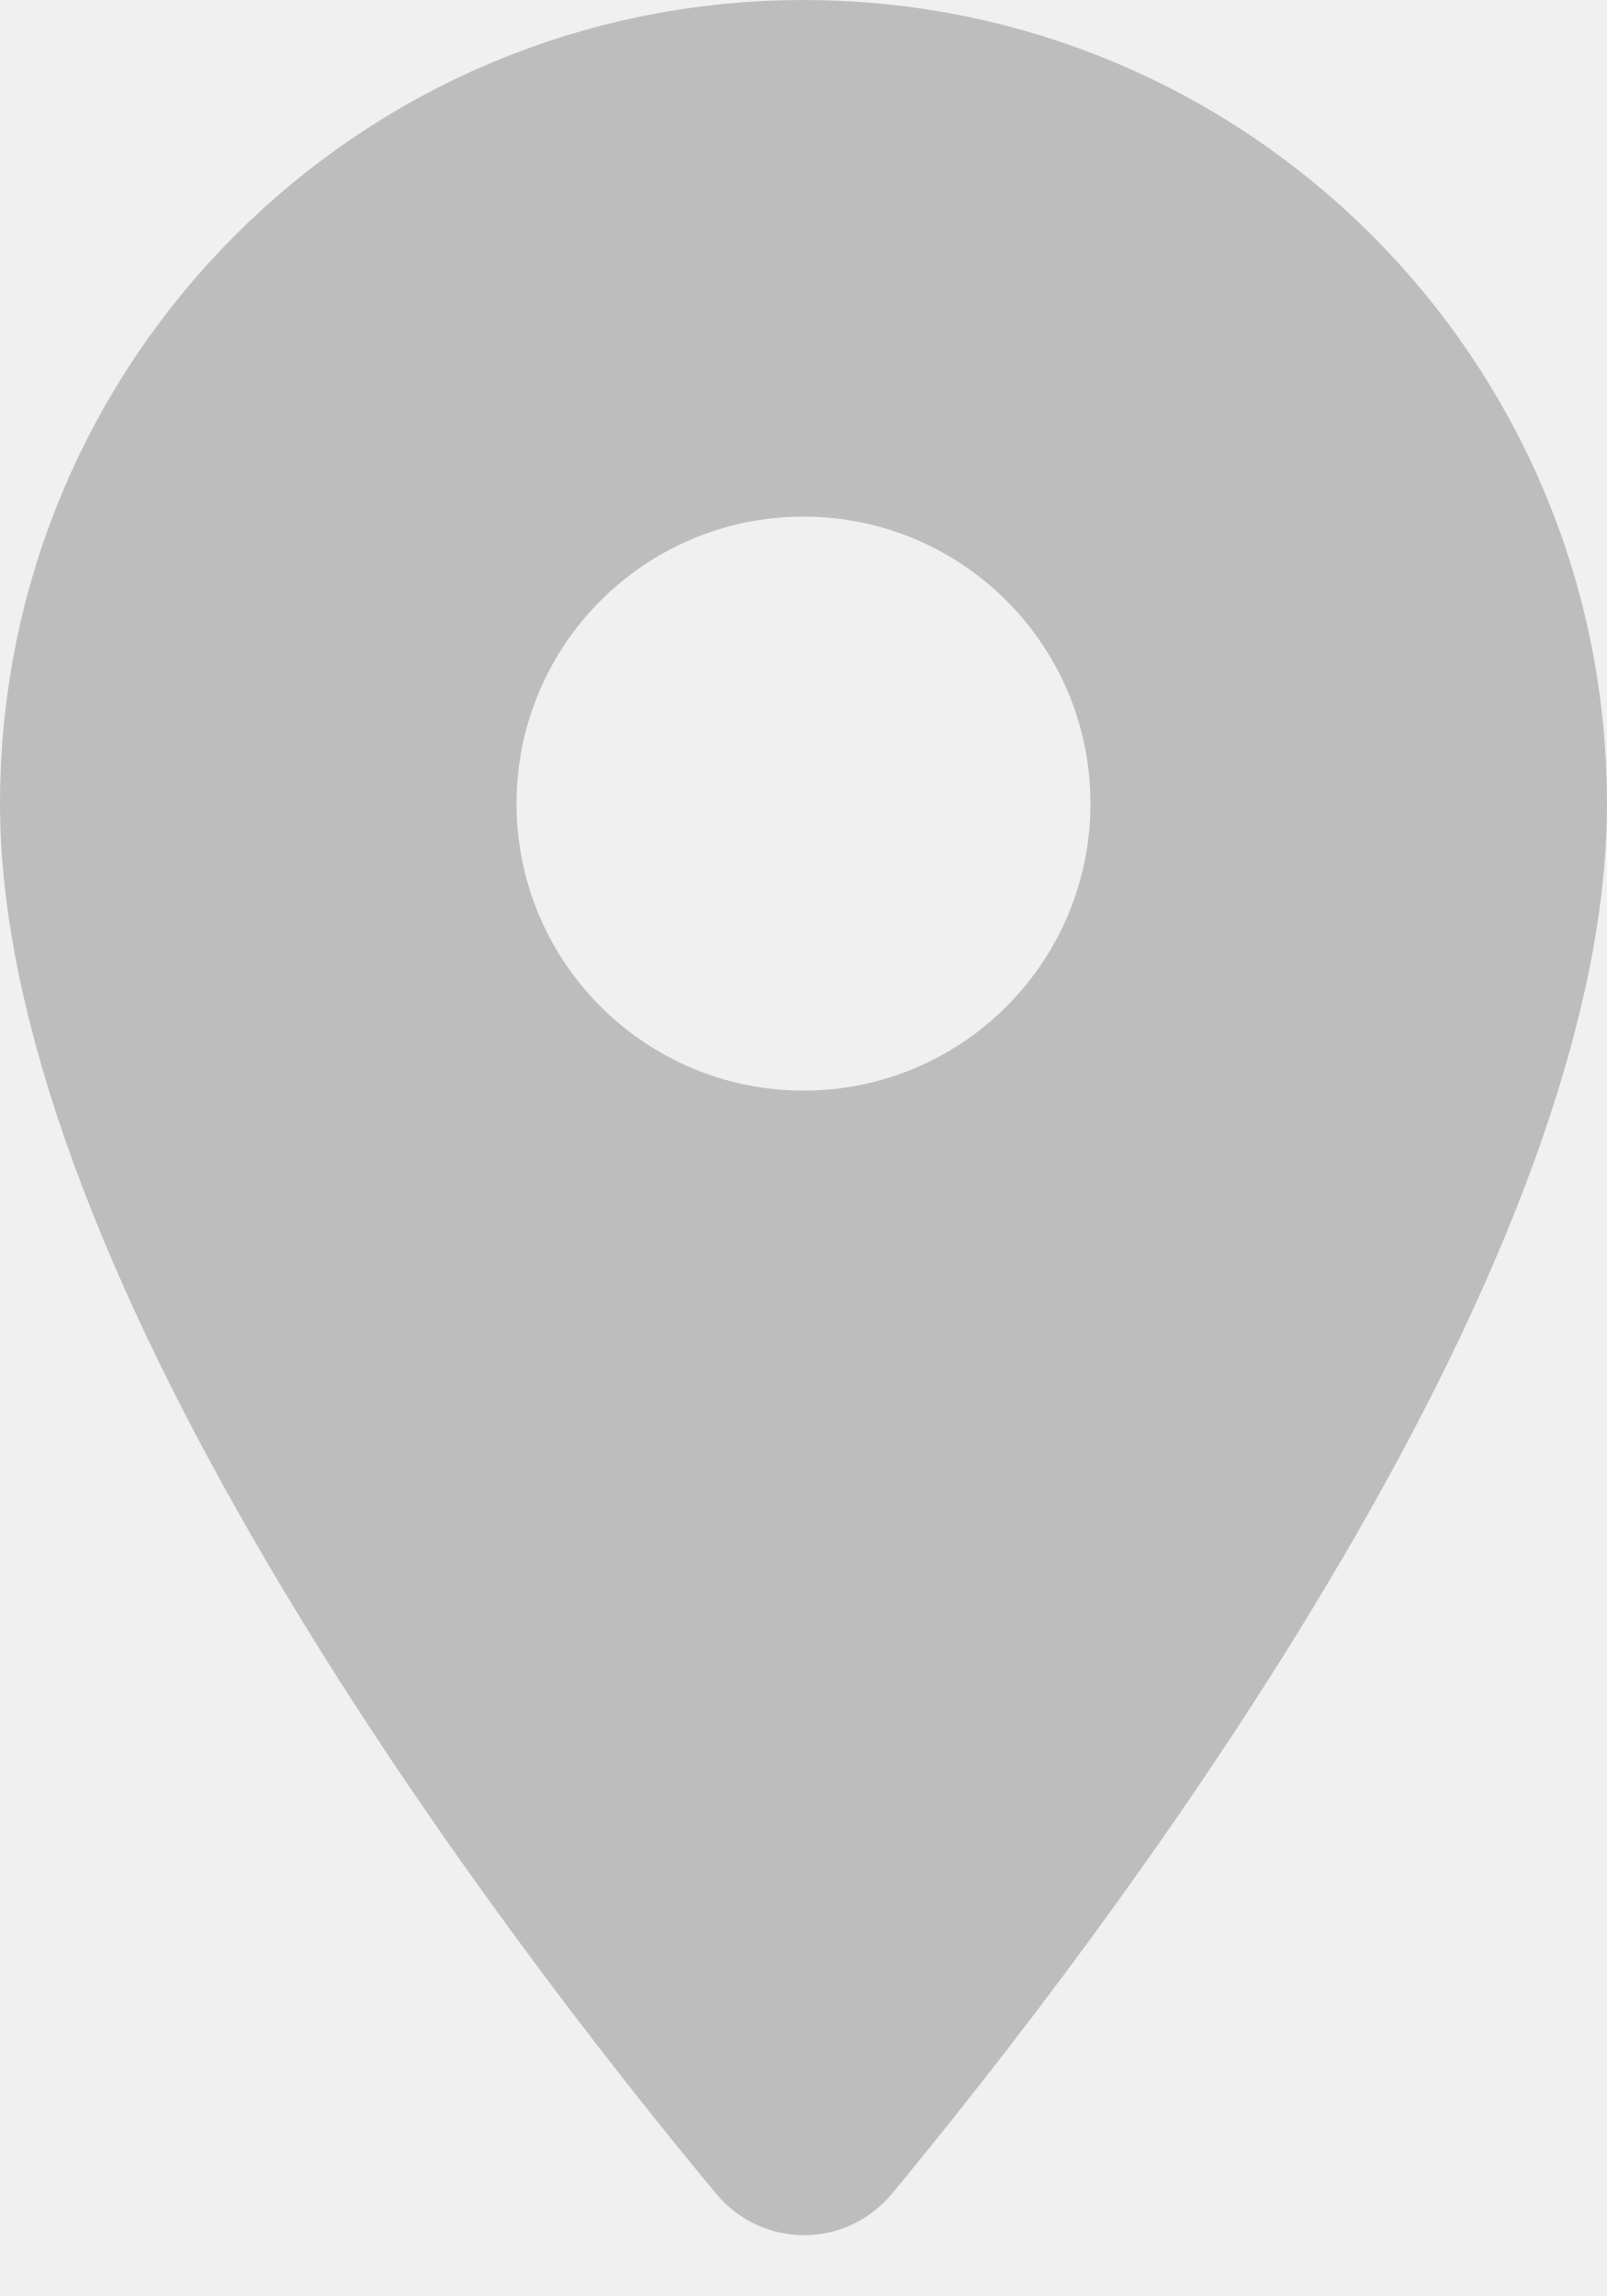
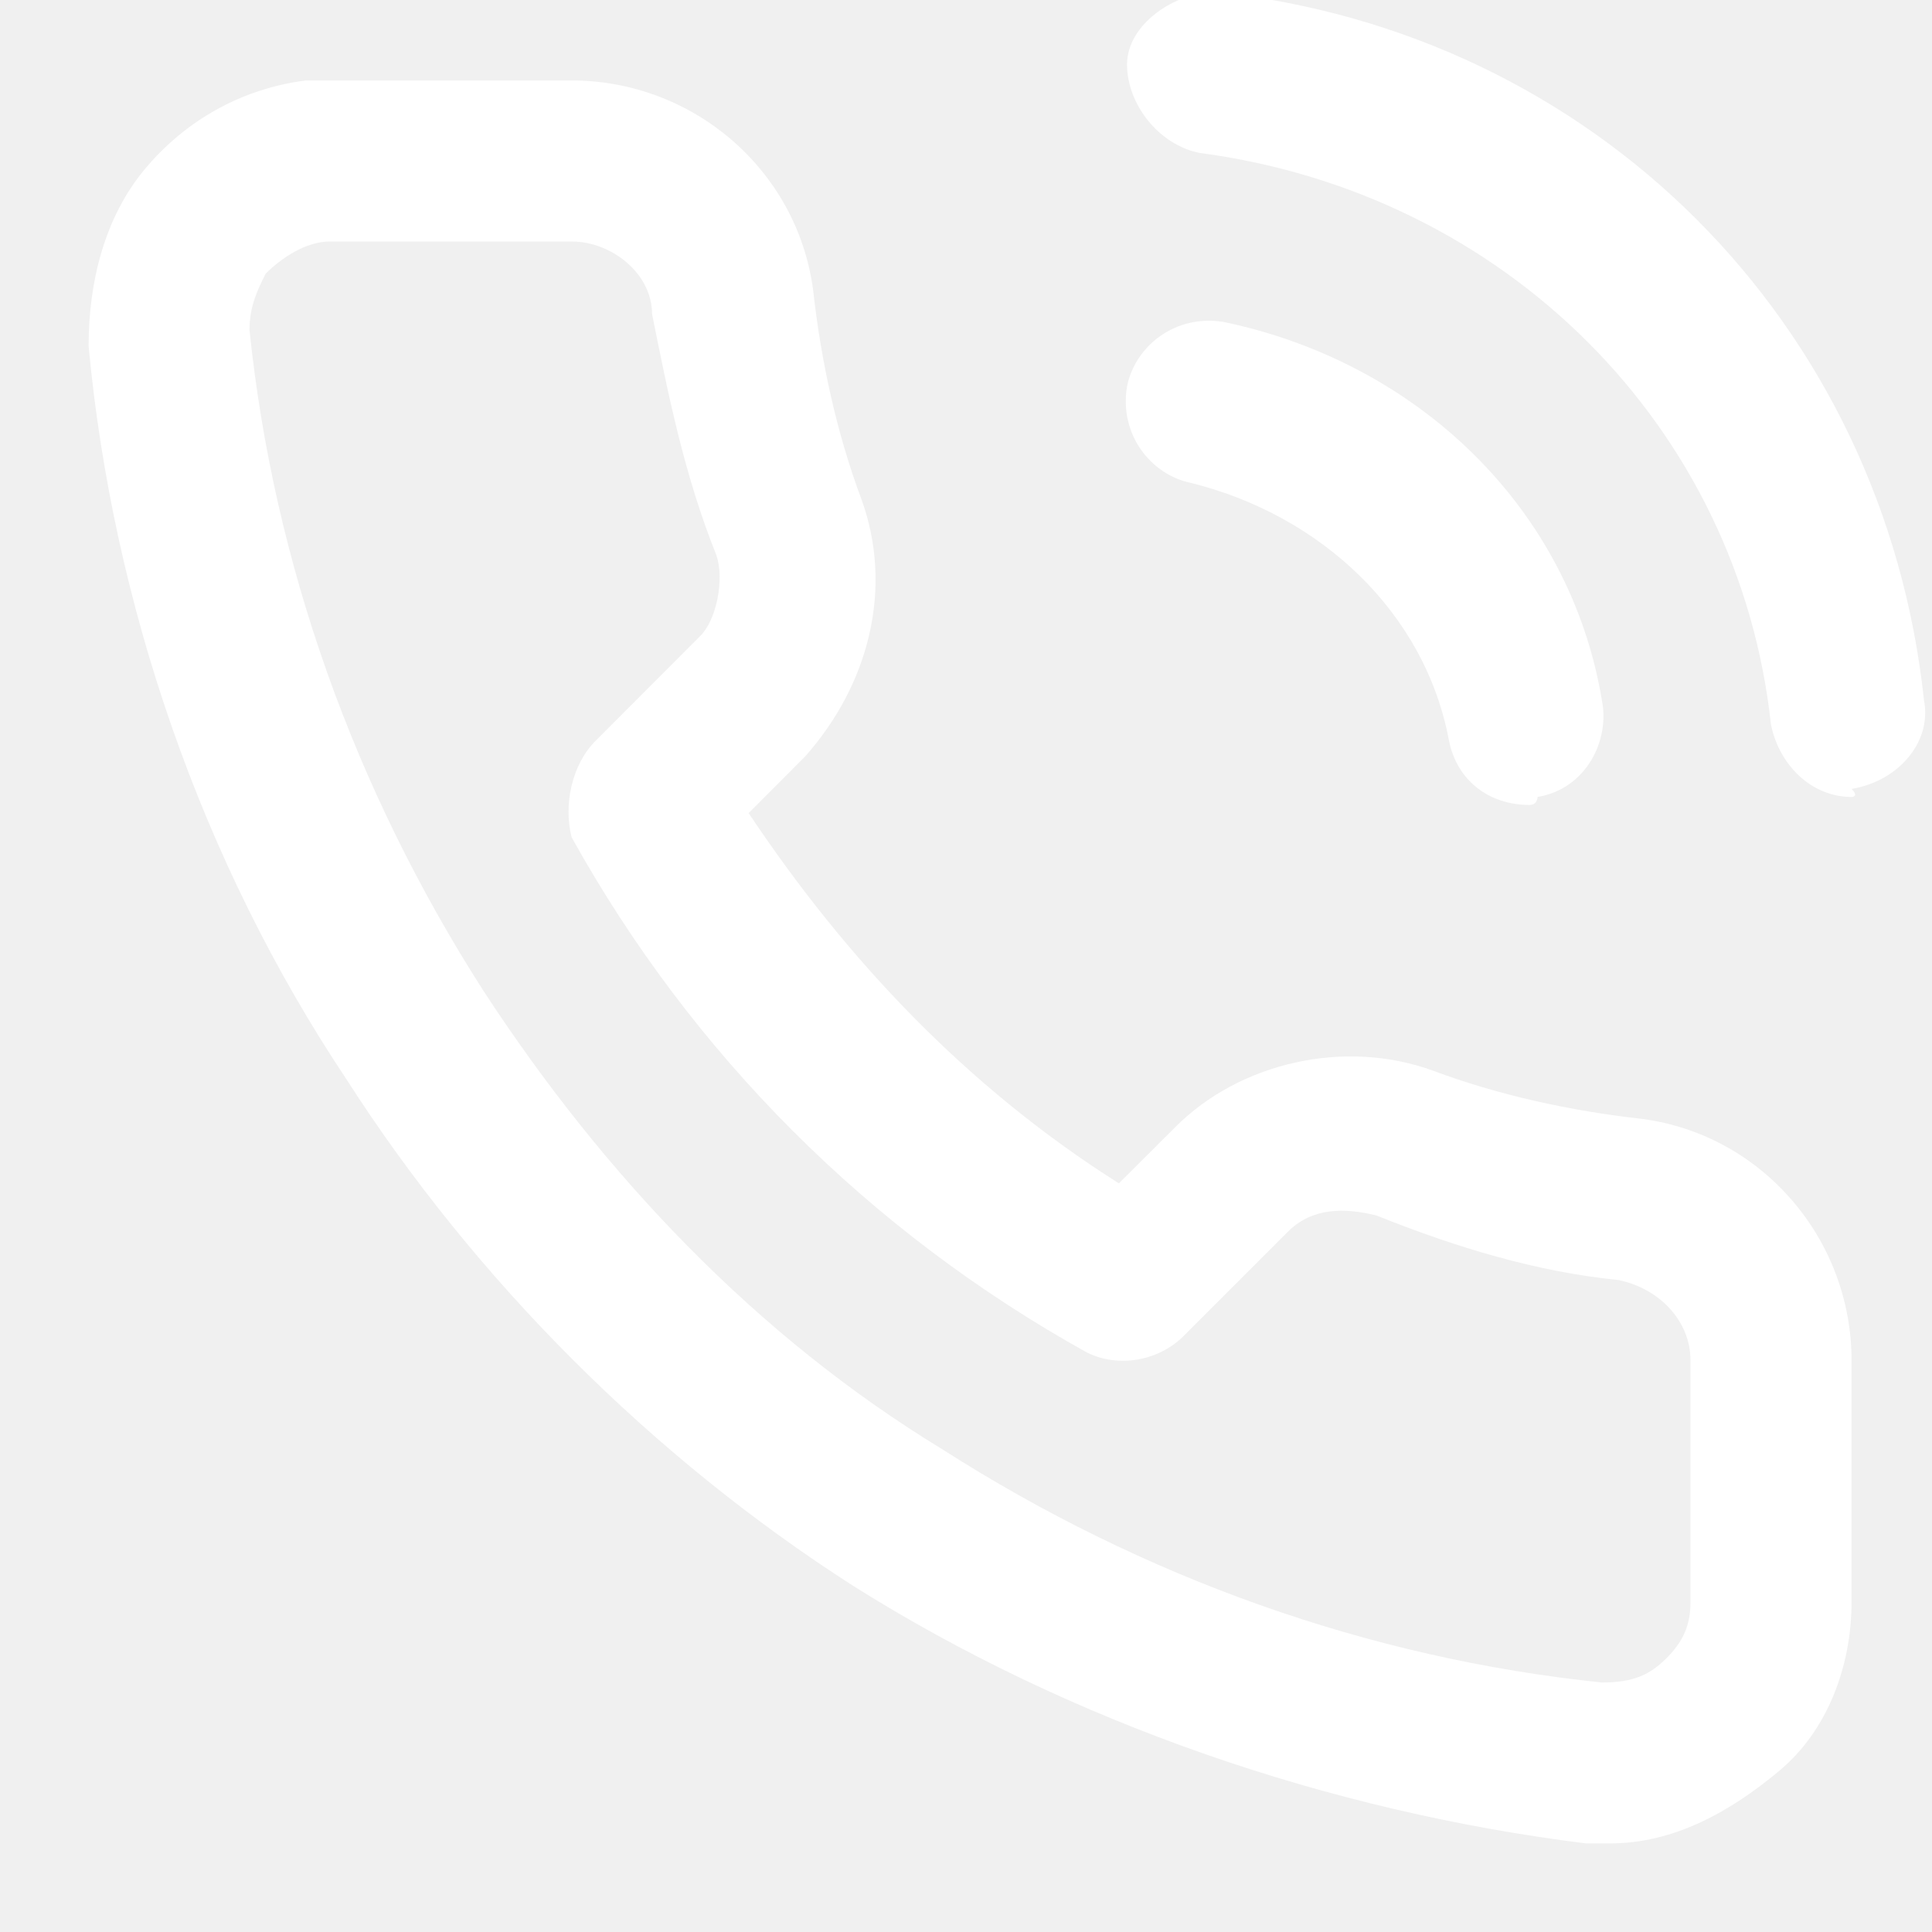
- <svg xmlns="http://www.w3.org/2000/svg" width="14" height="20" fill="none">
-   <path d="M7 0C3.13 0 0 3.13 0 7c0 4.17 4.42 9.92 6.24 12.11.4.48 1.13.48 1.53 0C9.58 16.92 14 11.17 14 7c0-3.87-3.13-7-7-7zm0 9.5a2.5 2.5 0 1 1 0-5 2.5 2.5 0 0 1 0 5z" fill="#BDBDBD" />
+ <svg xmlns="http://www.w3.org/2000/svg" width="14" height="14" viewBox="0 0 14 14" fill="none">
+   <g clip-path="url(#clip0)">
+     <path d="M11.667 13.358C11.608 13.358 11.55 13.358 11.492 13.358C9.625 13.125 7.758 12.483 6.183 11.492C4.725 10.558 3.442 9.275 2.508 7.817C1.458 6.242 0.817 4.375 0.642 2.508C0.642 2.042 0.758 1.575 1.05 1.225C1.342 0.875 1.75 0.642 2.217 0.583C2.275 0.583 2.333 0.583 2.392 0.583H4.142C5.017 0.583 5.775 1.225 5.892 2.1C5.95 2.625 6.067 3.15 6.242 3.617C6.475 4.258 6.3 4.958 5.833 5.483L5.425 5.892C6.125 6.942 7 7.875 8.108 8.575L8.517 8.167C8.983 7.7 9.742 7.525 10.383 7.758C10.85 7.933 11.375 8.05 11.9 8.108C12.775 8.225 13.417 8.983 13.417 9.858V11.608C13.417 12.075 13.242 12.542 12.892 12.833C12.542 13.125 12.133 13.358 11.667 13.358ZM4.142 1.75H2.392C2.217 1.75 2.042 1.867 1.925 1.983C1.867 2.1 1.808 2.217 1.808 2.392C1.983 4.083 2.567 5.717 3.5 7.175C4.375 8.517 5.483 9.683 6.825 10.5C8.283 11.433 9.917 12.017 11.608 12.192C11.842 12.192 11.958 12.133 12.075 12.017C12.192 11.9 12.25 11.783 12.25 11.608V9.858C12.25 9.567 12.017 9.333 11.725 9.275C11.142 9.217 10.558 9.042 9.975 8.808C9.742 8.75 9.508 8.75 9.333 8.925L8.575 9.683C8.4 9.858 8.108 9.917 7.875 9.8C6.3 8.925 5.017 7.642 4.142 6.067C4.083 5.833 4.142 5.542 4.317 5.367L5.075 4.608C5.192 4.492 5.25 4.2 5.192 4.025C4.958 3.442 4.842 2.858 4.725 2.275C4.725 1.983 4.433 1.75 4.142 1.75ZM11.083 5.833C10.792 5.833 10.558 5.658 10.5 5.367C10.325 4.433 9.567 3.733 8.633 3.5C8.342 3.442 8.108 3.15 8.167 2.8C8.225 2.508 8.517 2.275 8.867 2.333C10.267 2.625 11.375 3.675 11.608 5.075C11.667 5.367 11.492 5.717 11.142 5.775C11.142 5.775 11.142 5.833 11.083 5.833ZM13.417 5.775C13.125 5.775 12.892 5.542 12.833 5.25C12.6 3.092 10.908 1.4 8.692 1.108C8.4 1.05 8.167 0.758 8.167 0.467C8.167 0.175 8.517 -0.058 8.808 -0.058C11.55 0.233 13.65 2.333 13.942 5.075C14 5.367 13.767 5.658 13.417 5.717C13.475 5.775 13.417 5.775 13.417 5.775Z" fill="white" />
+   </g>
+   <defs>
+     <clipPath id="clip0">
+       <rect width="14" height="14" fill="white" />
+     </clipPath>
+   </defs>
</svg>
